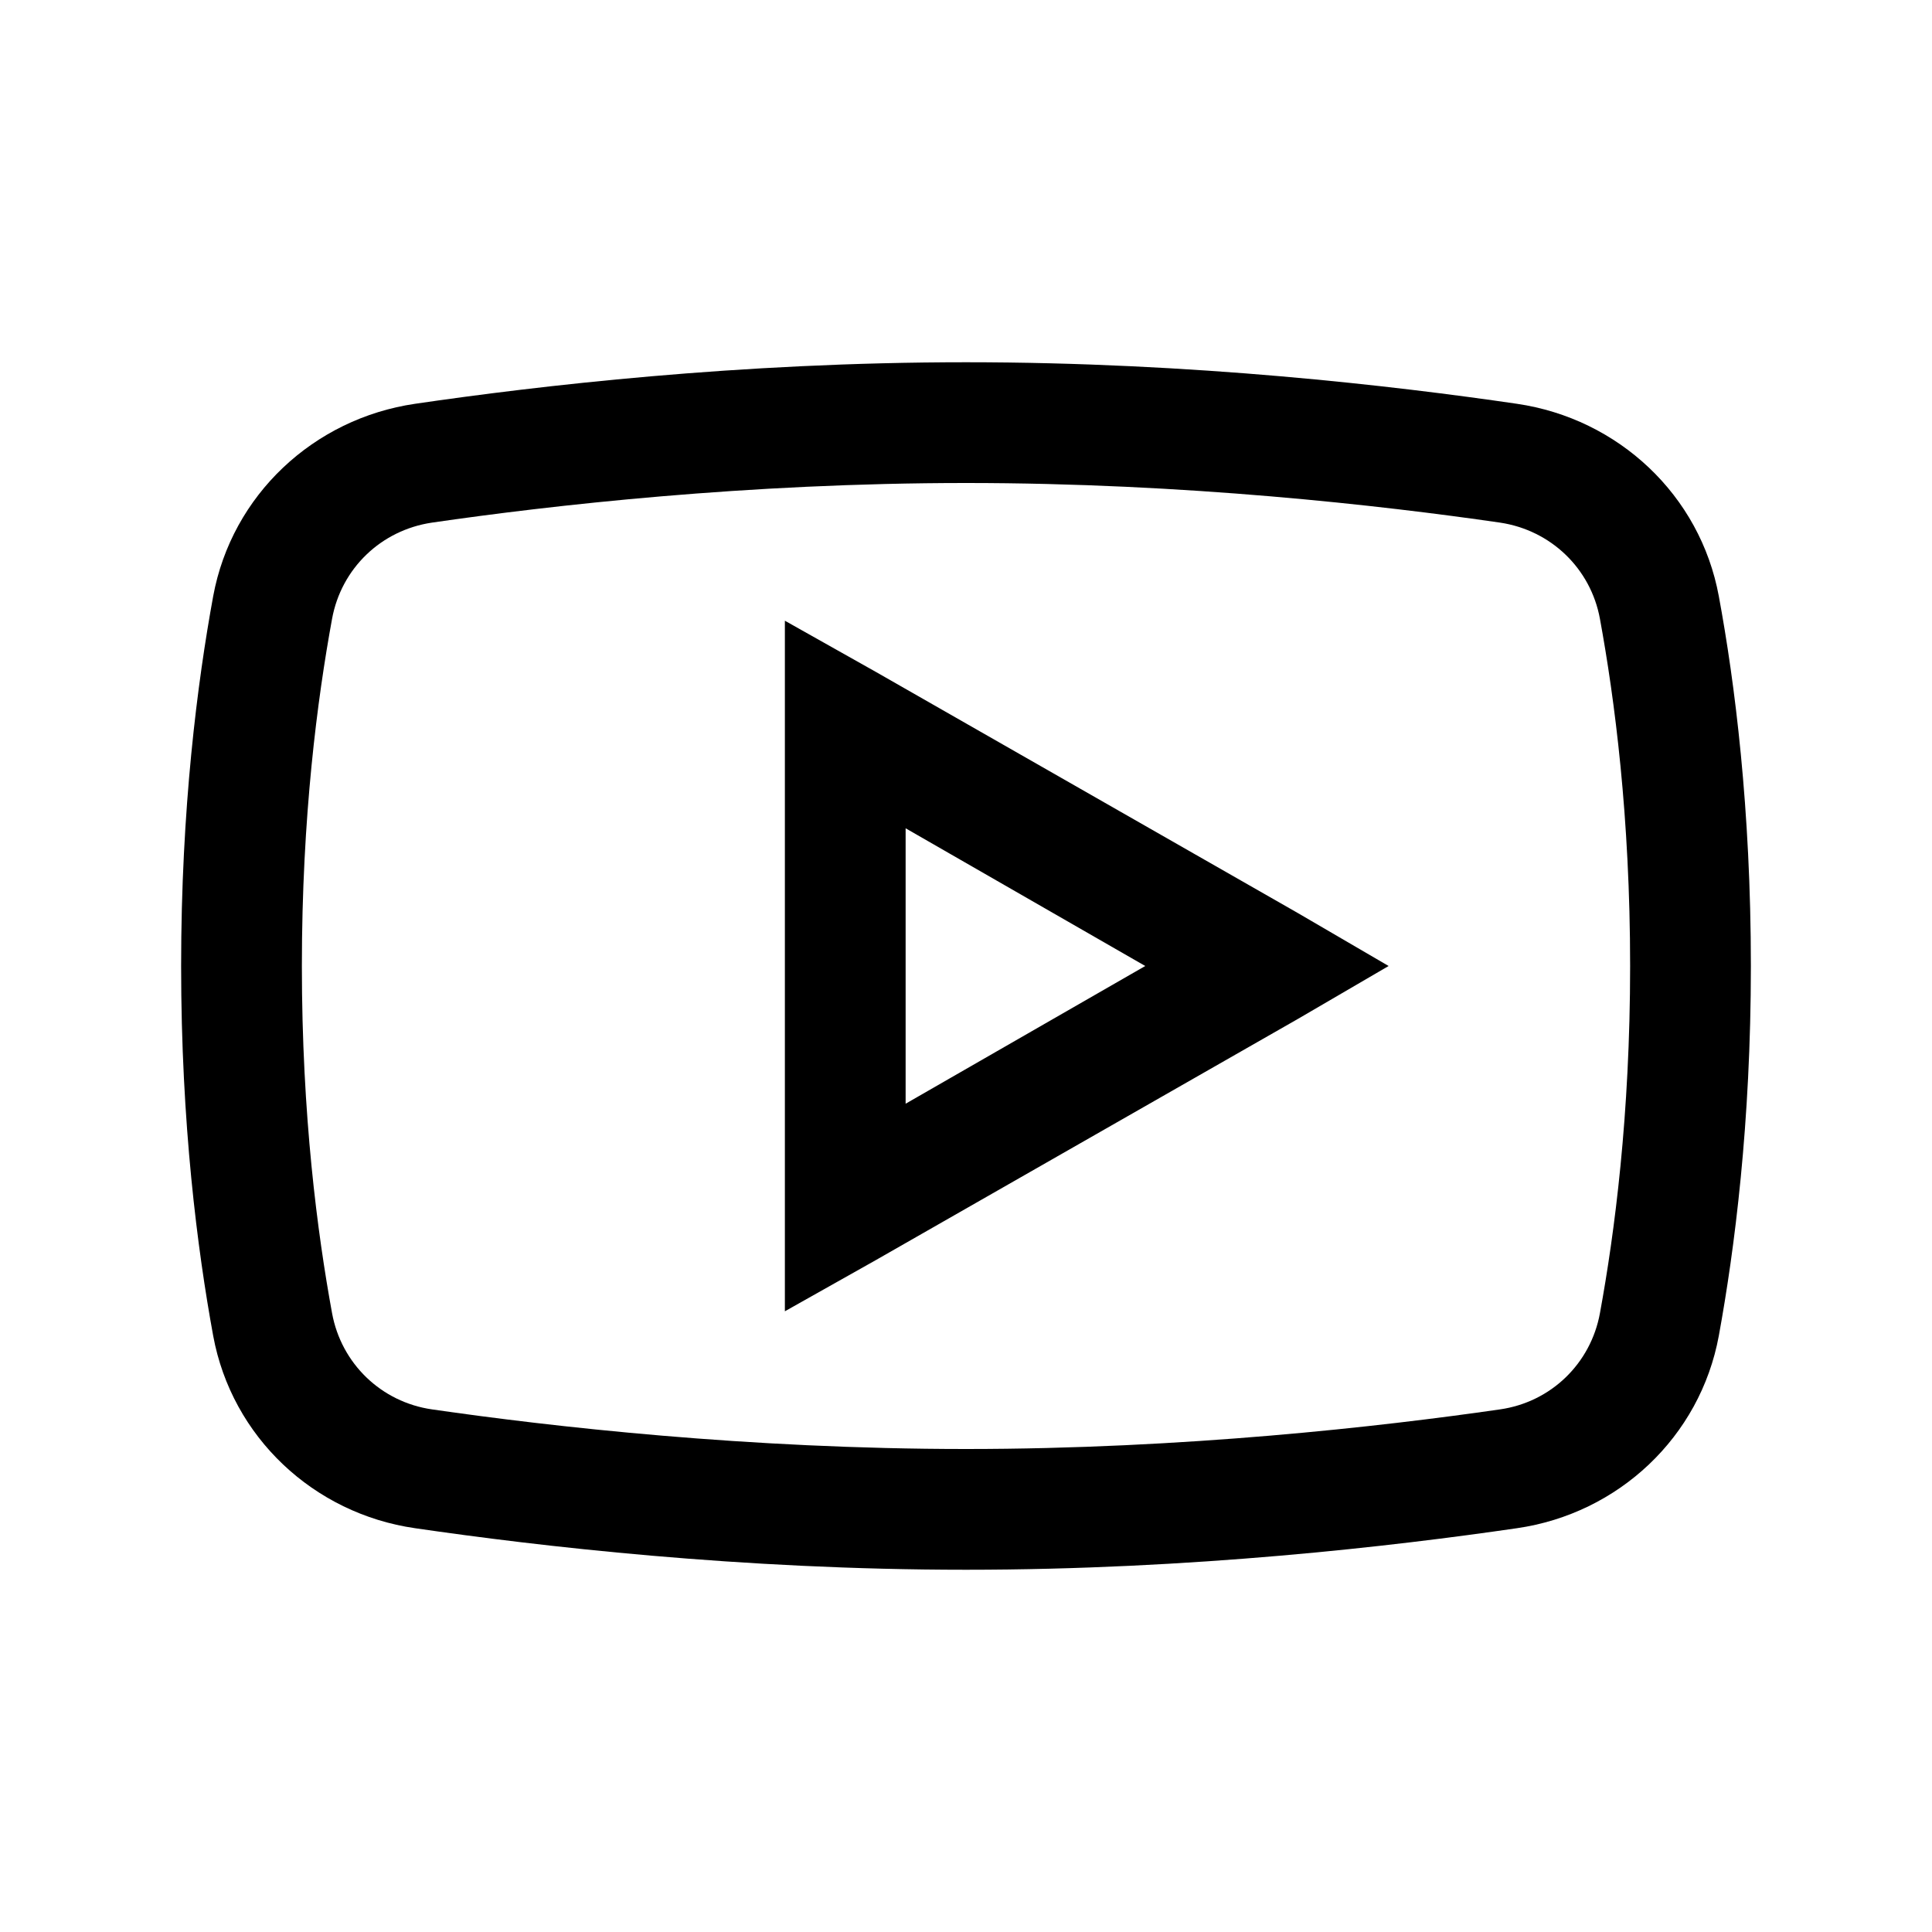
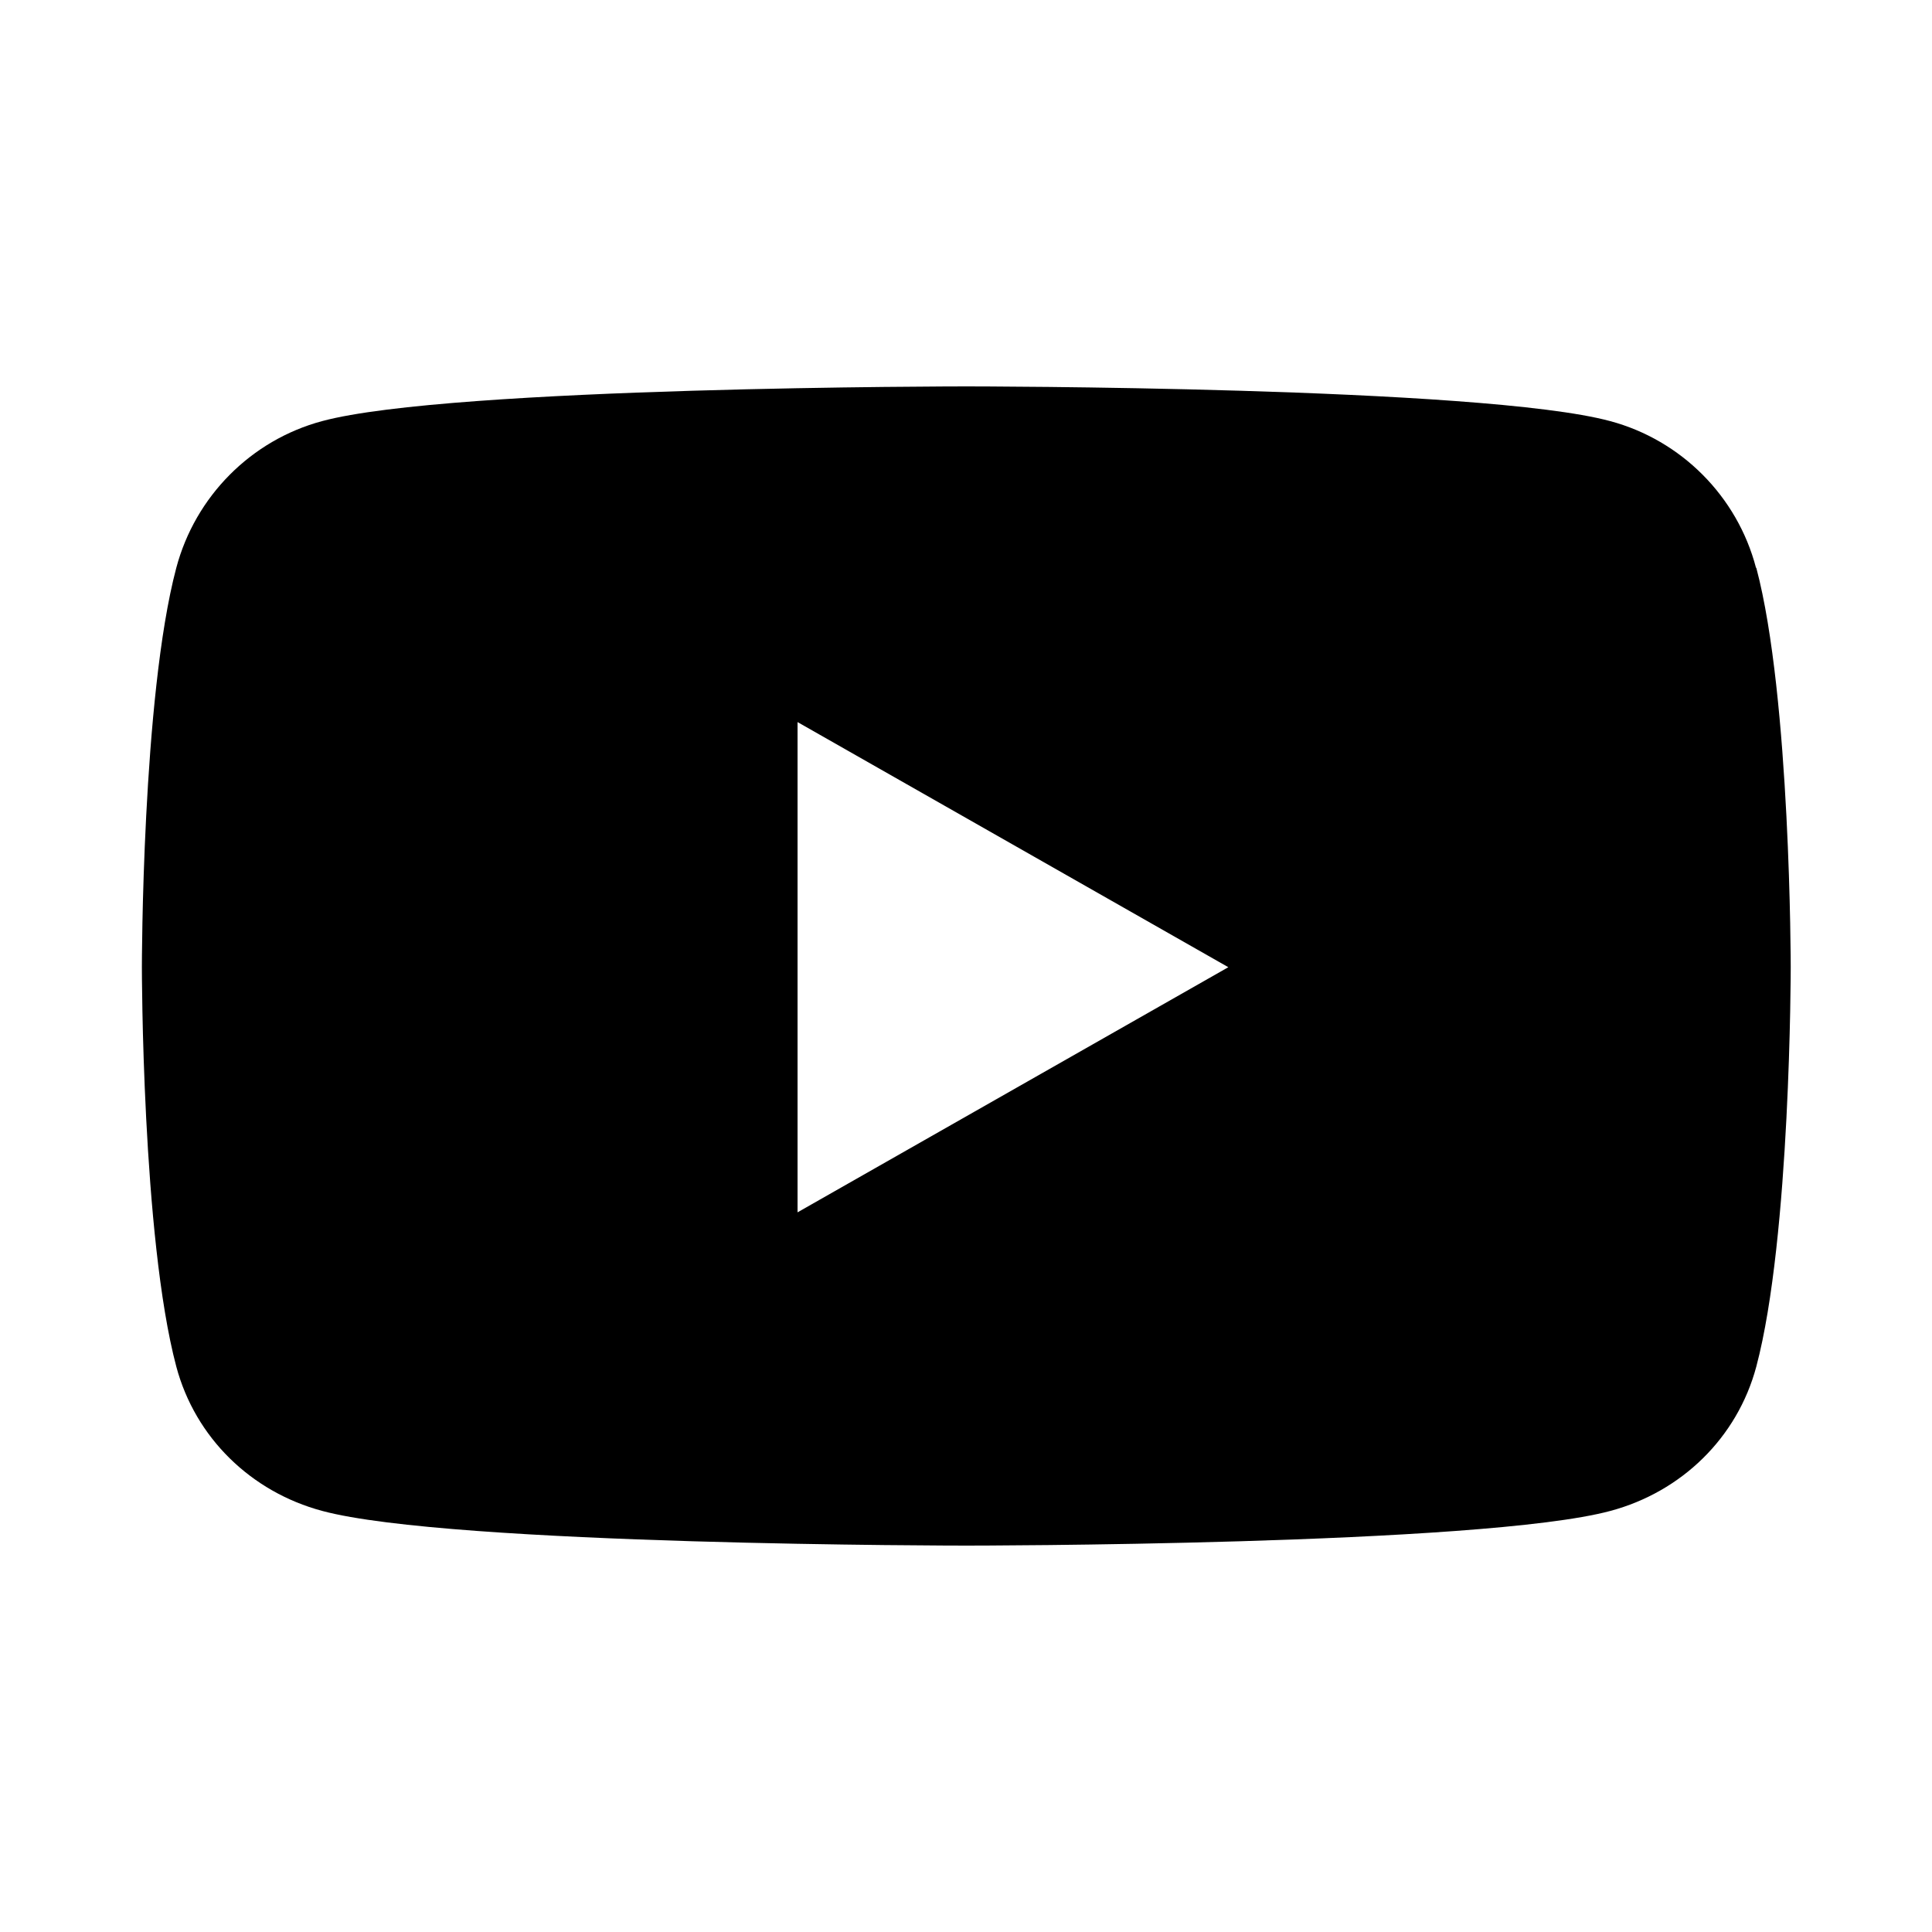
- <svg xmlns="http://www.w3.org/2000/svg" viewBox="0 0 32 32" class="icon">
-   <path d="M 16 6 C 12.234 6 8.906 6.391 6.875 6.688 C 5.195 6.934 3.84 8.199 3.531 9.875 C 3.27 11.301 3 13.387 3 16 C 3 18.613 3.27 20.699 3.531 22.125 C 3.84 23.801 5.195 25.07 6.875 25.312 C 8.914 25.609 12.254 26 16 26 C 19.746 26 23.086 25.609 25.125 25.312 C 26.805 25.07 28.16 23.801 28.469 22.125 C 28.73 20.695 29 18.605 29 16 C 29 13.395 28.734 11.305 28.469 9.875 C 28.16 8.199 26.805 6.934 25.125 6.688 C 23.094 6.391 19.766 6 16 6 Z M 16 8 C 19.633 8 22.879 8.371 24.844 8.656 C 25.688 8.781 26.348 9.418 26.5 10.25 C 26.742 11.57 27 13.527 27 16 C 27 18.469 26.742 20.43 26.5 21.75 C 26.348 22.582 25.691 23.223 24.844 23.344 C 22.871 23.629 19.609 24 16 24 C 12.391 24 9.125 23.629 7.156 23.344 C 6.312 23.223 5.652 22.582 5.5 21.75 C 5.258 20.43 5 18.477 5 16 C 5 13.52 5.258 11.57 5.5 10.25 C 5.652 9.418 6.309 8.781 7.156 8.656 C 9.117 8.371 12.367 8 16 8 Z M 13 10.281 L 13 21.719 L 14.5 20.875 L 21.5 16.875 L 23 16 L 21.5 15.125 L 14.5 11.125 Z M 15 13.719 L 18.969 16 L 15 18.281 Z" />
+ <svg xmlns="http://www.w3.org/2000/svg" viewBox="0 0 640 640" class="icon">
+   <path d="M581.7 188.1C575.5 164.4 556.9 145.8 533.4 139.5C490.9 128 320.1 128 320.1 128C320.1 128 149.3 128 106.7 139.5C83.2 145.8 64.7 164.4 58.4 188.1C47 231 47 320.4 47 320.4C47 320.4 47 409.8 58.4 452.7C64.7 476.3 83.2 494.2 106.7 500.5C149.3 512 320.1 512 320.1 512C320.1 512 490.9 512 533.5 500.5C557 494.2 575.5 476.3 581.8 452.7C593.2 409.8 593.2 320.4 593.2 320.4C593.2 320.4 593.2 231 581.8 188.1zM264.2 401.6L264.2 239.2L406.9 320.4L264.2 401.6z" />
</svg>
